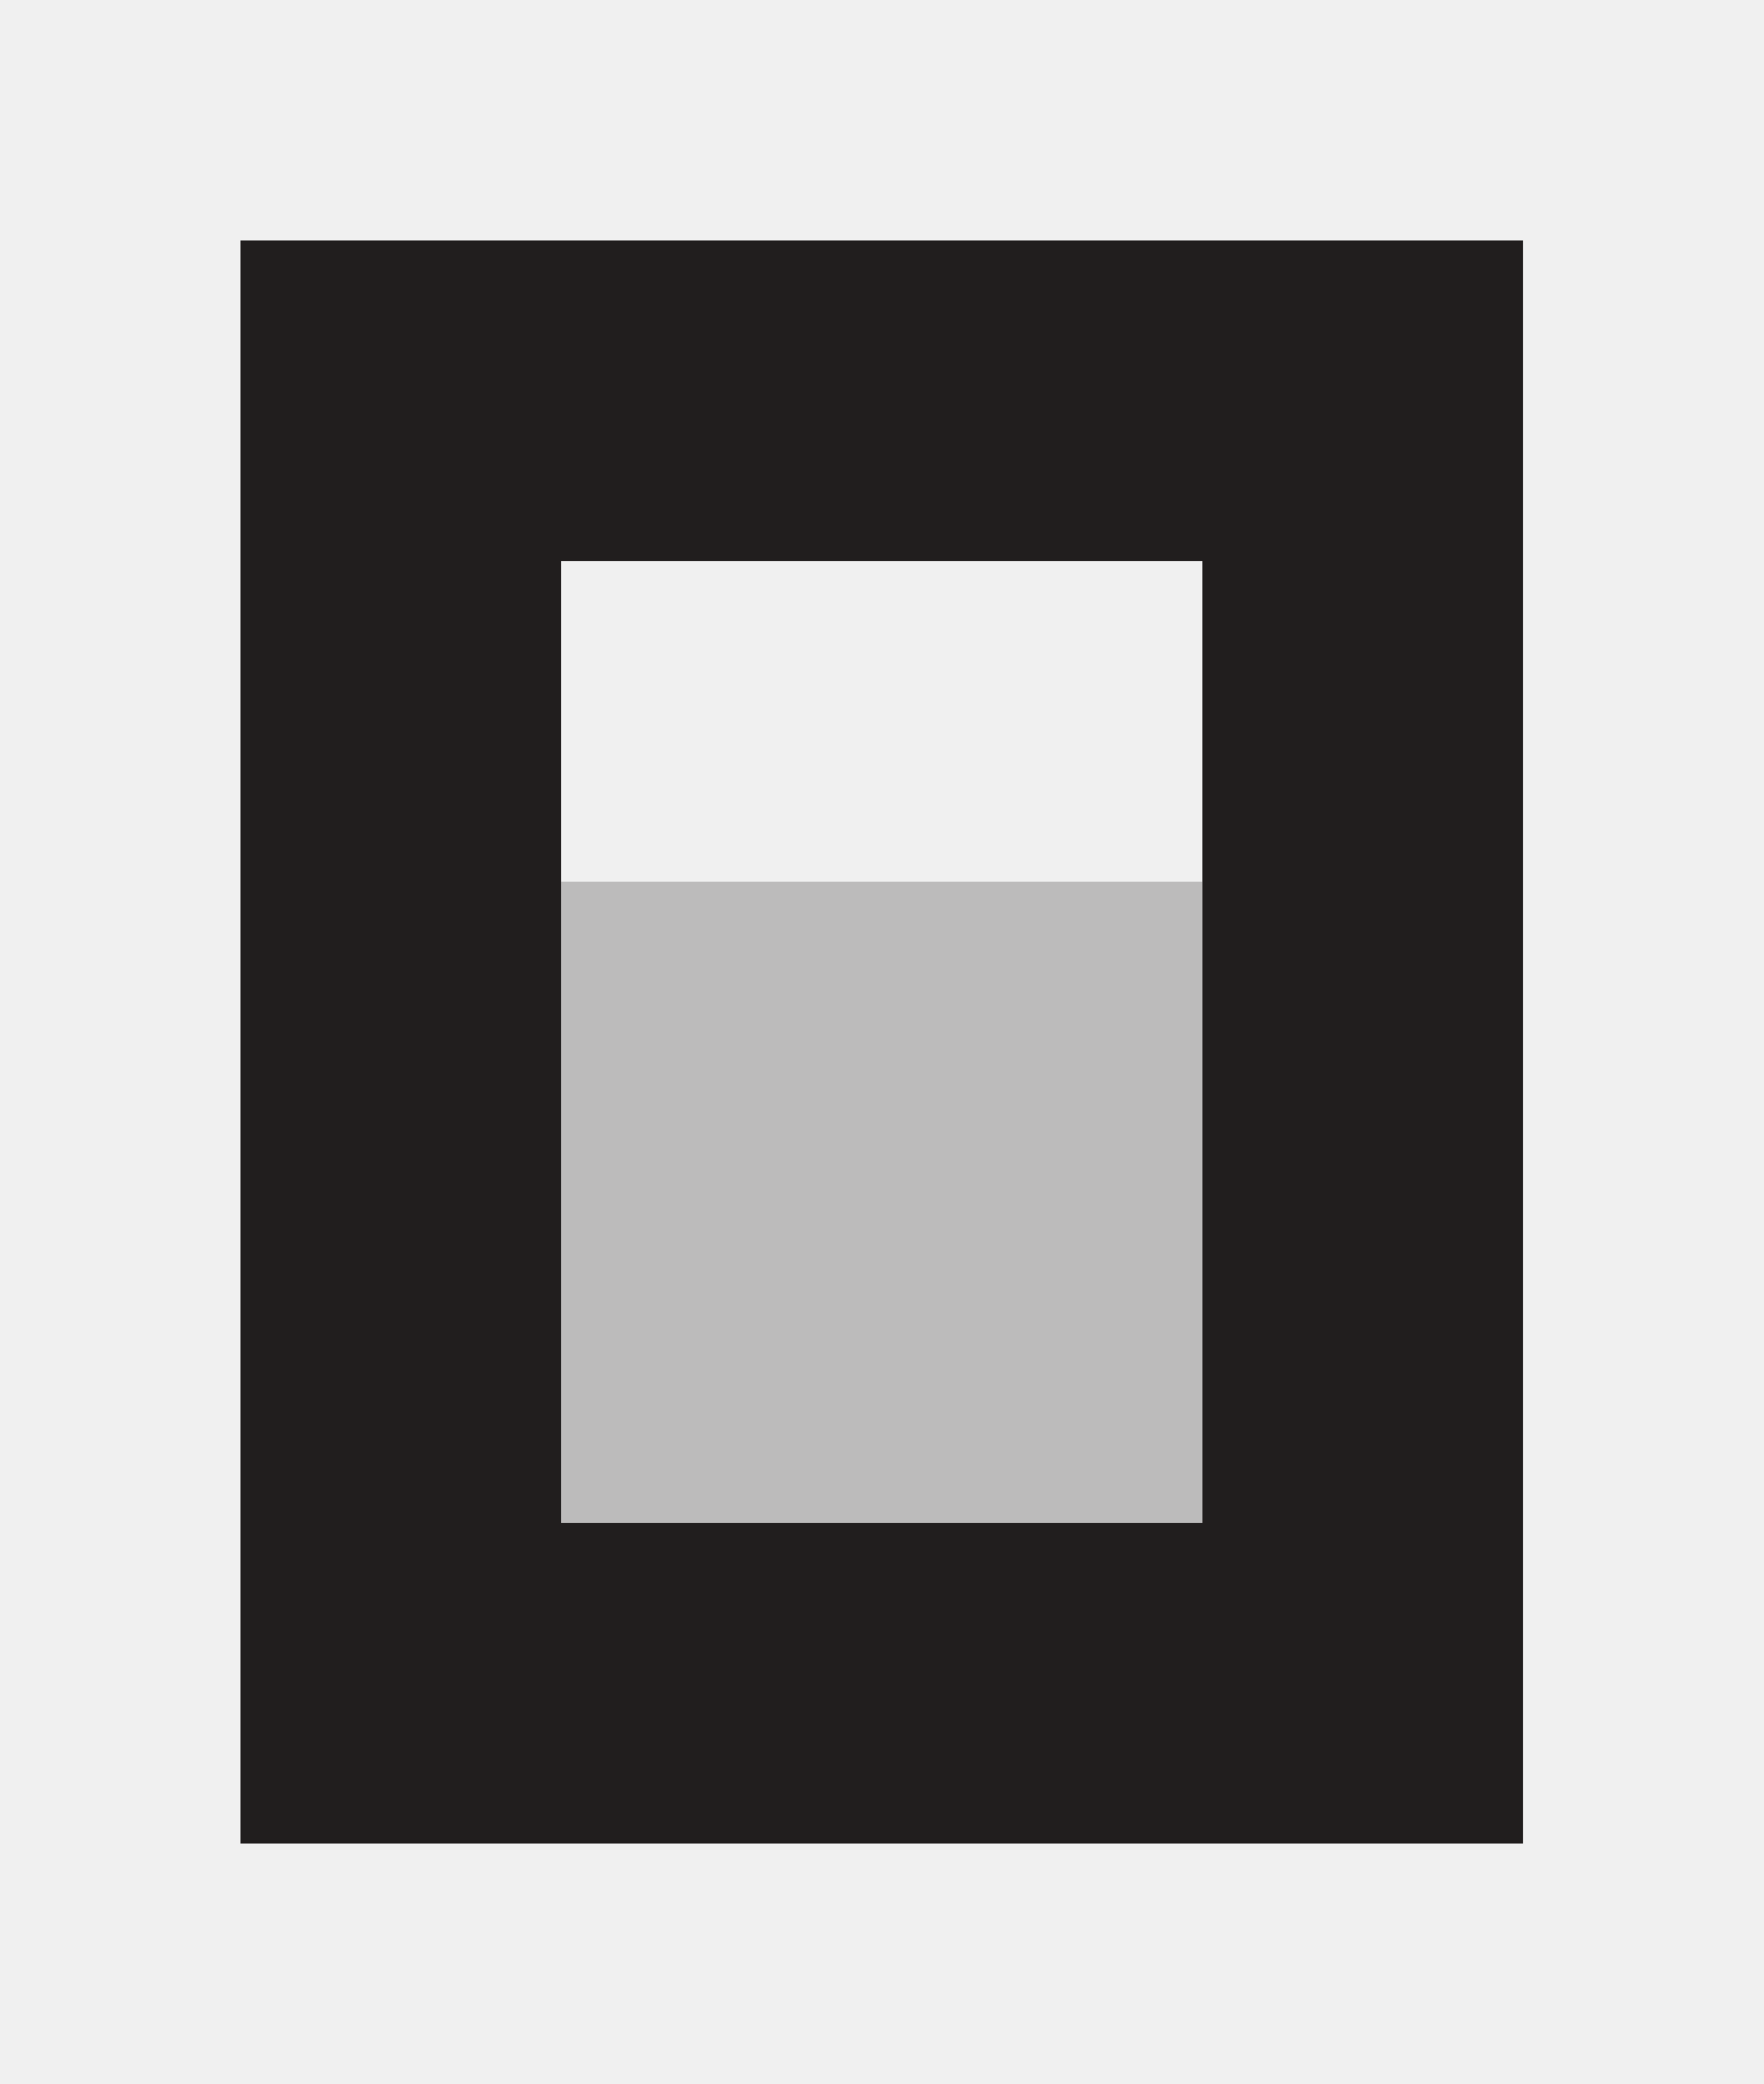
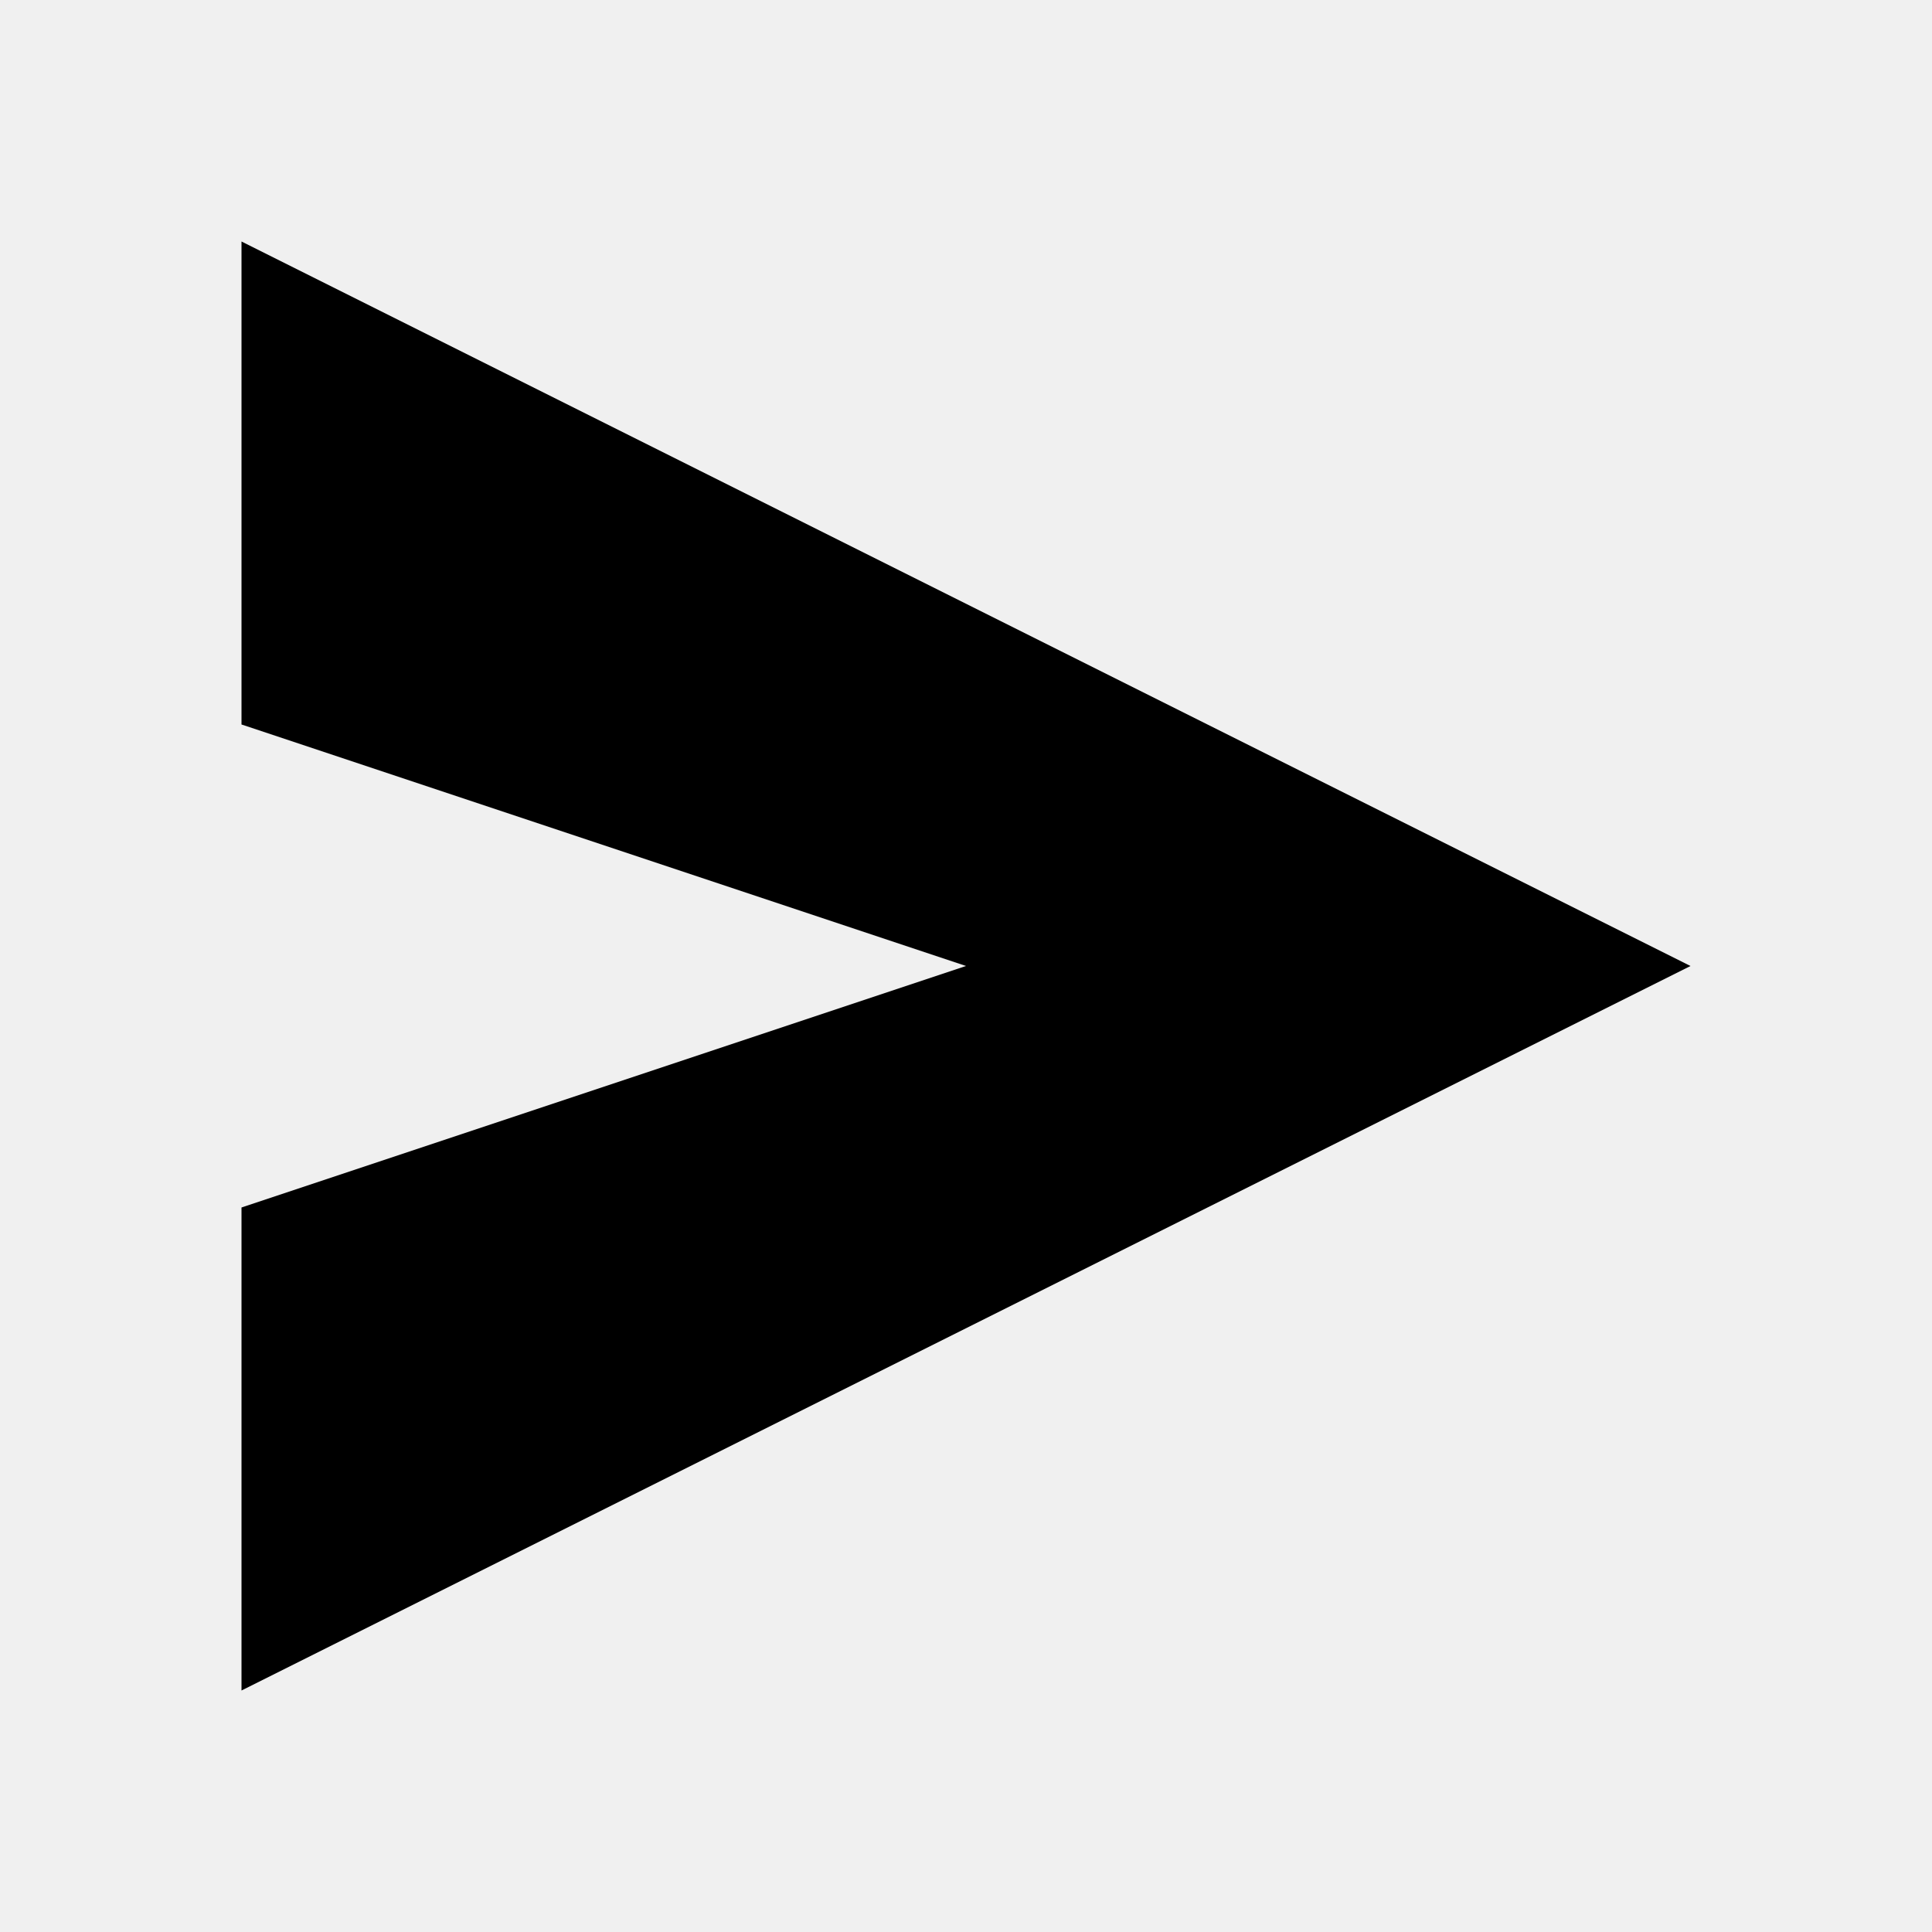
- <svg xmlns="http://www.w3.org/2000/svg" width="22" height="26" viewBox="0 0 22 26" fill="none">
-   <g clip-path="url(#clip0_1311_94907)">
-     <path d="M15 19H7V11H15V19Z" fill="#BCBBBB" />
-     <path d="M15 7H7V19H15V7ZM19 23H3V3H19V23Z" fill="#211E1E" />
+ <svg xmlns="http://www.w3.org/2000/svg" width="84" height="84" viewBox="0 0 84 84" fill="none">
+   <g transform="translate(0 0) scale(0.1640625)">
+     <path class="plane" d="M64 64L448 256L64 448V320L256 256L64 192V64Z" fill="#000000" />
  </g>
-   <defs>
-     <clipPath id="clip0_1311_94907">
-       <rect width="16" height="20" fill="white" transform="translate(3 3)" />
-     </clipPath>
-   </defs>
</svg>
